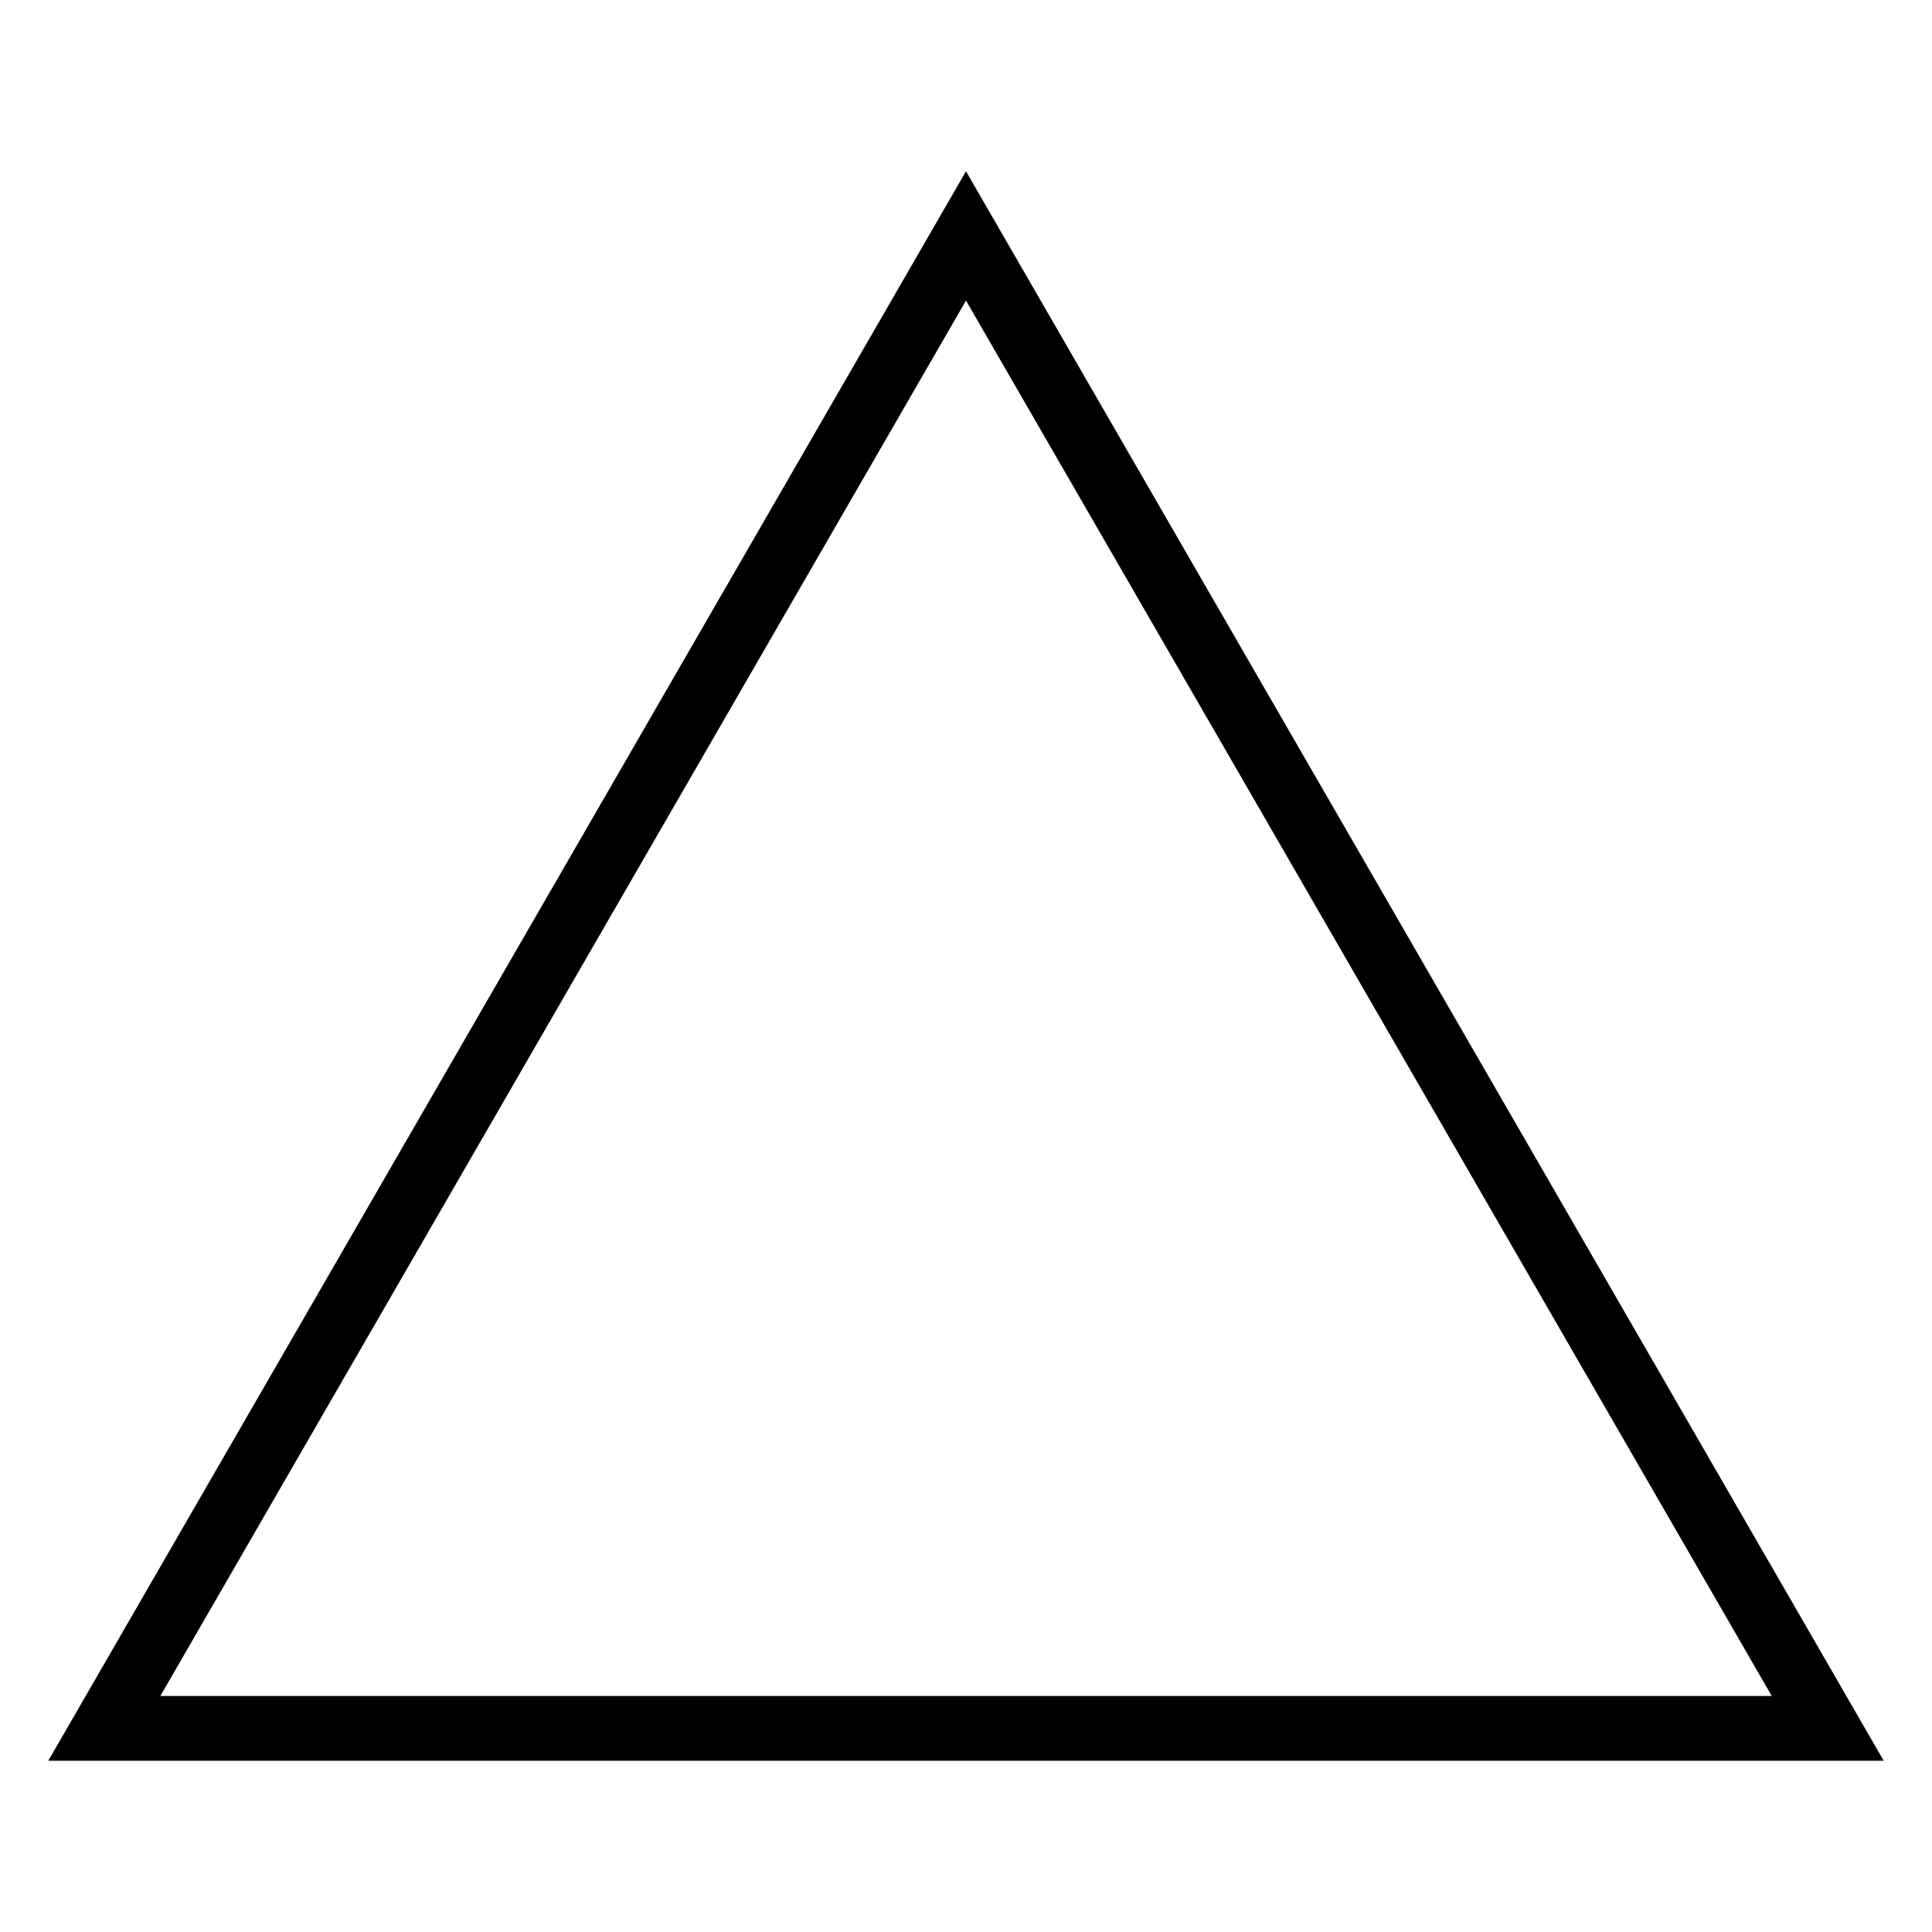
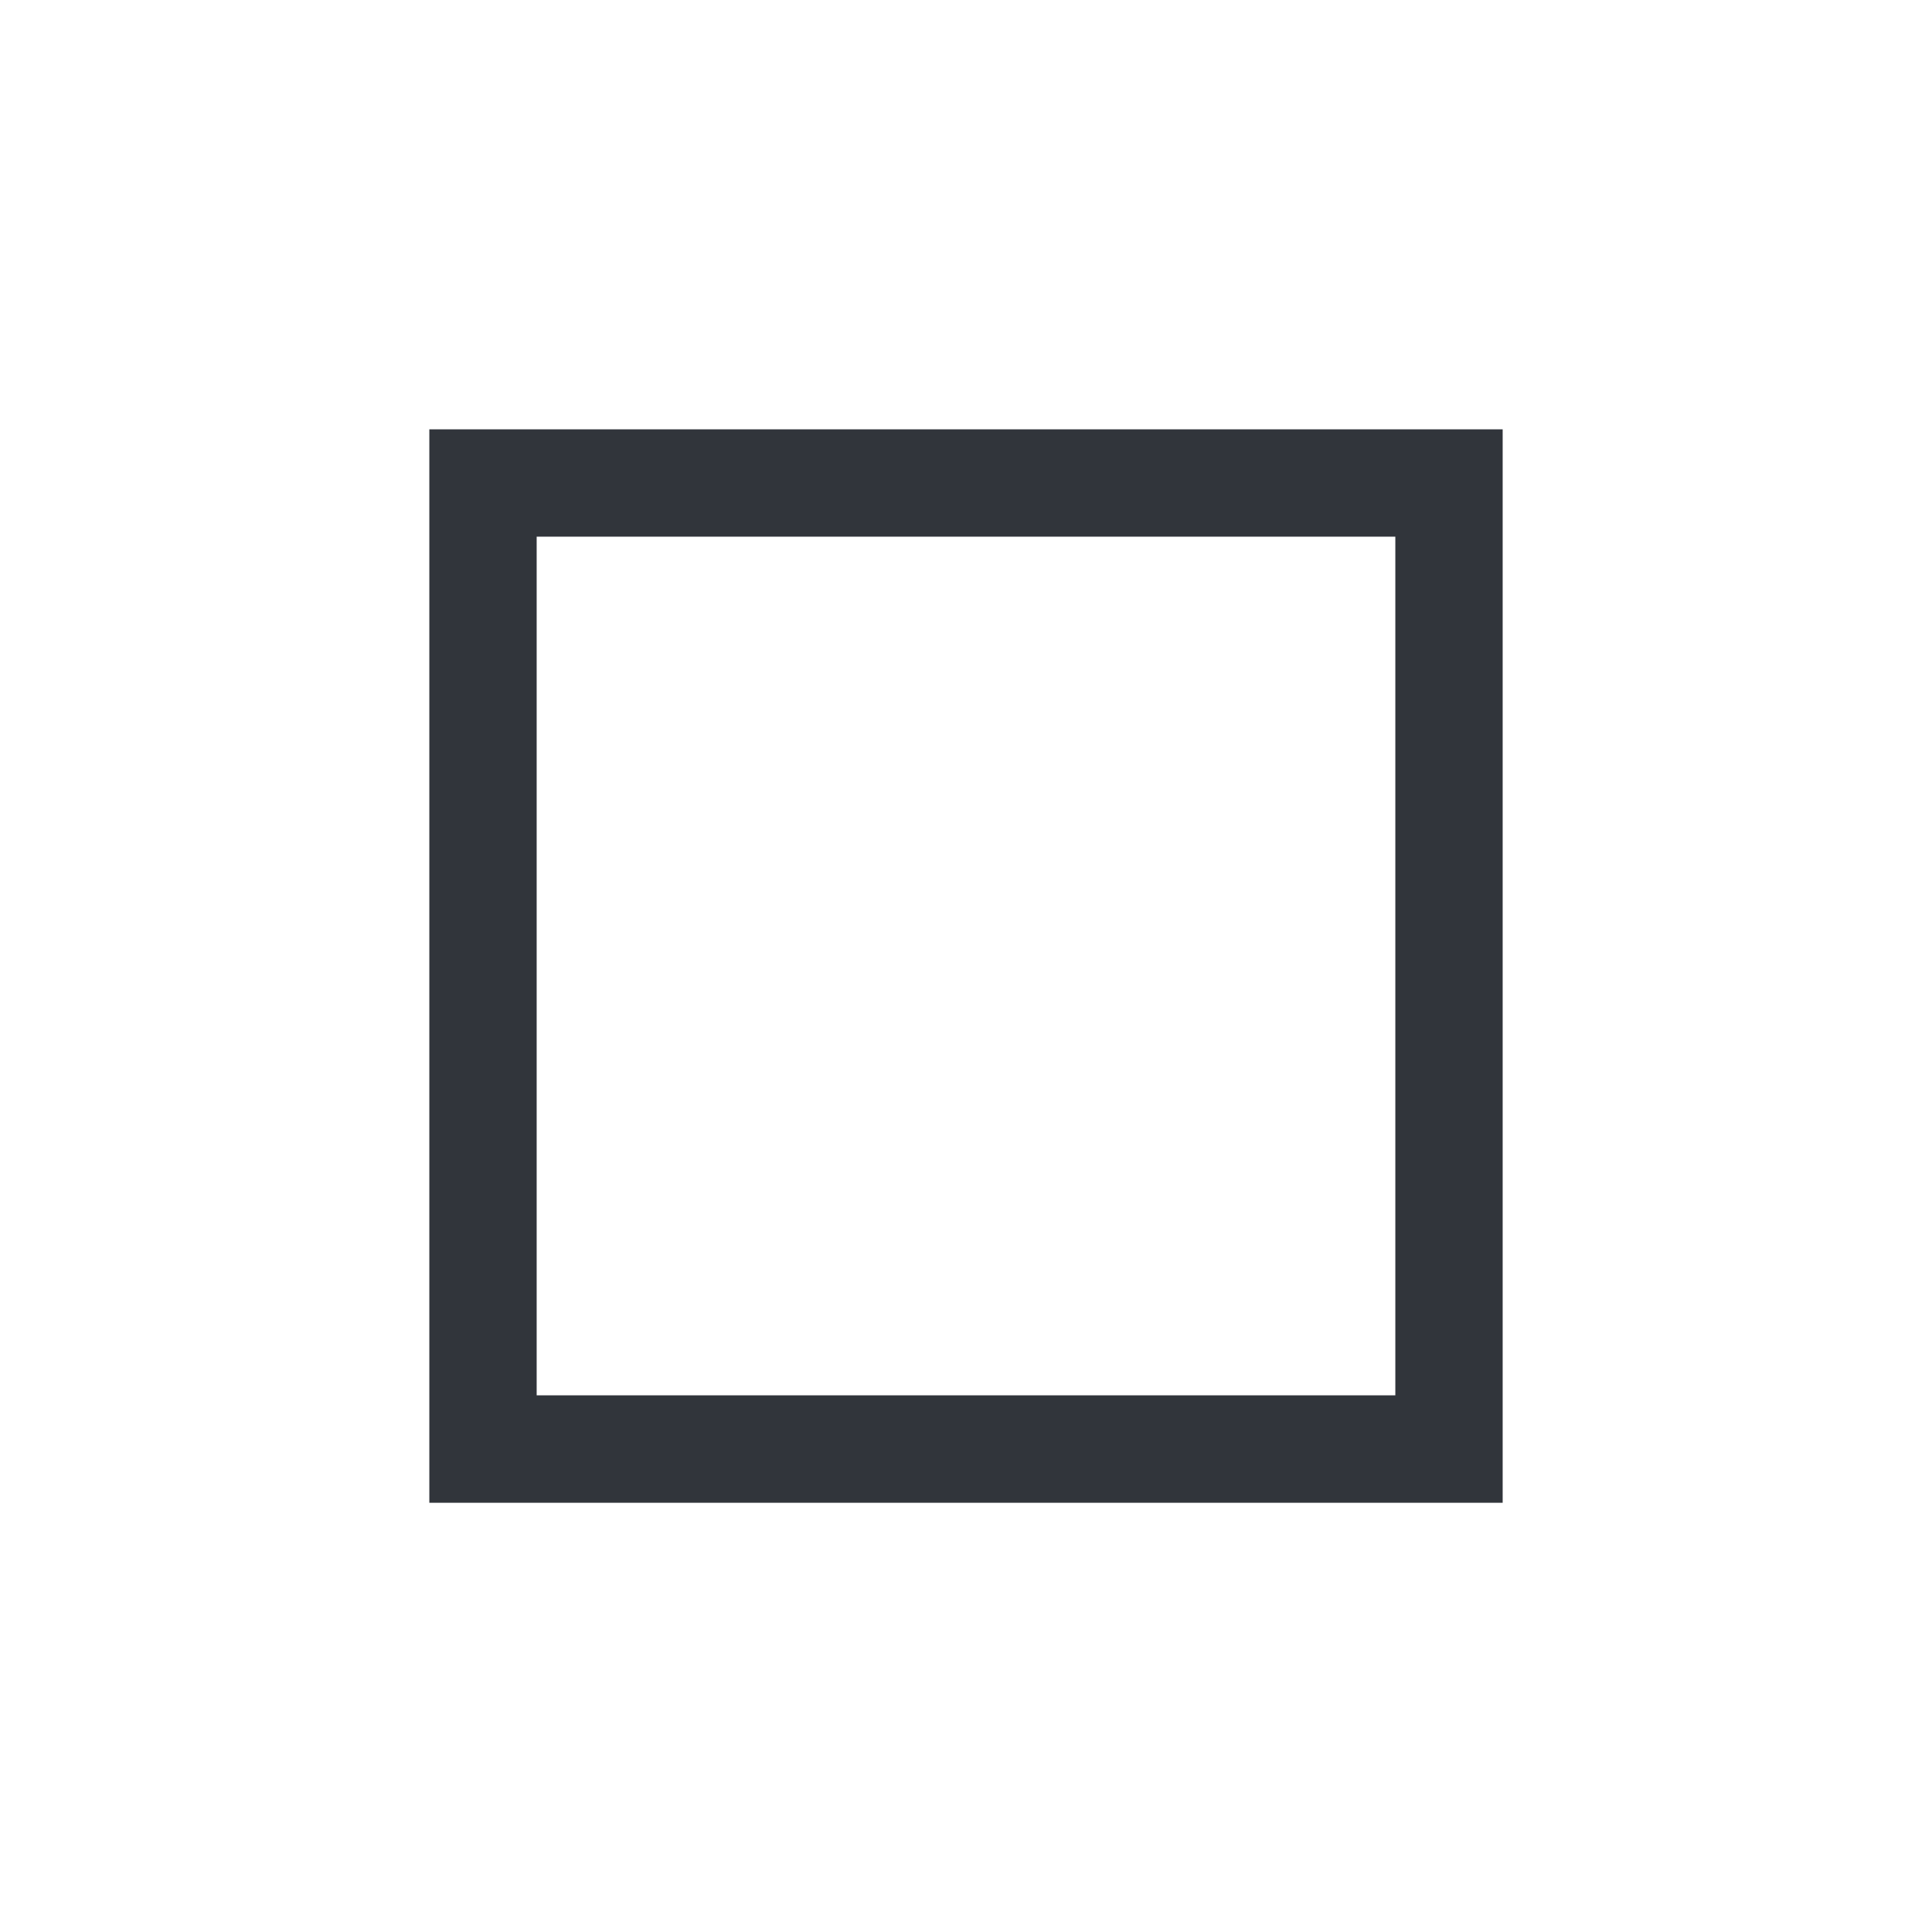
- <svg xmlns="http://www.w3.org/2000/svg" width="1000px" height="1000px" viewBox="0 0 1000 1000" version="1.1" id="svg2">
-   <defs id="defs9" />
-   <path id="path5" d="m 975,911.35 -950,0 L 500,88.65 z M 83.003,877.836 917.05,877.836 500,155.572 z" />
+ <svg xmlns="http://www.w3.org/2000/svg" width="18px" height="18px" viewBox="0 0 18 18" version="1.1">
+   <g id="Details" stroke="none" stroke-width="1" fill="none" fill-rule="evenodd">
+     <g id="Exportable-Icon-assets" transform="translate(-606, -78)" fill="#31353B" fill-rule="nonzero">
+       <g id="Path" transform="translate(606, 78)">
+         <path d="M14,4 L4,4 L4,14.001 L14,14.001 L14,4 Z M13,5 L13,13 L5,13 L5,5 L13,5 Z" />
+       </g>
+     </g>
+   </g>
</svg>
